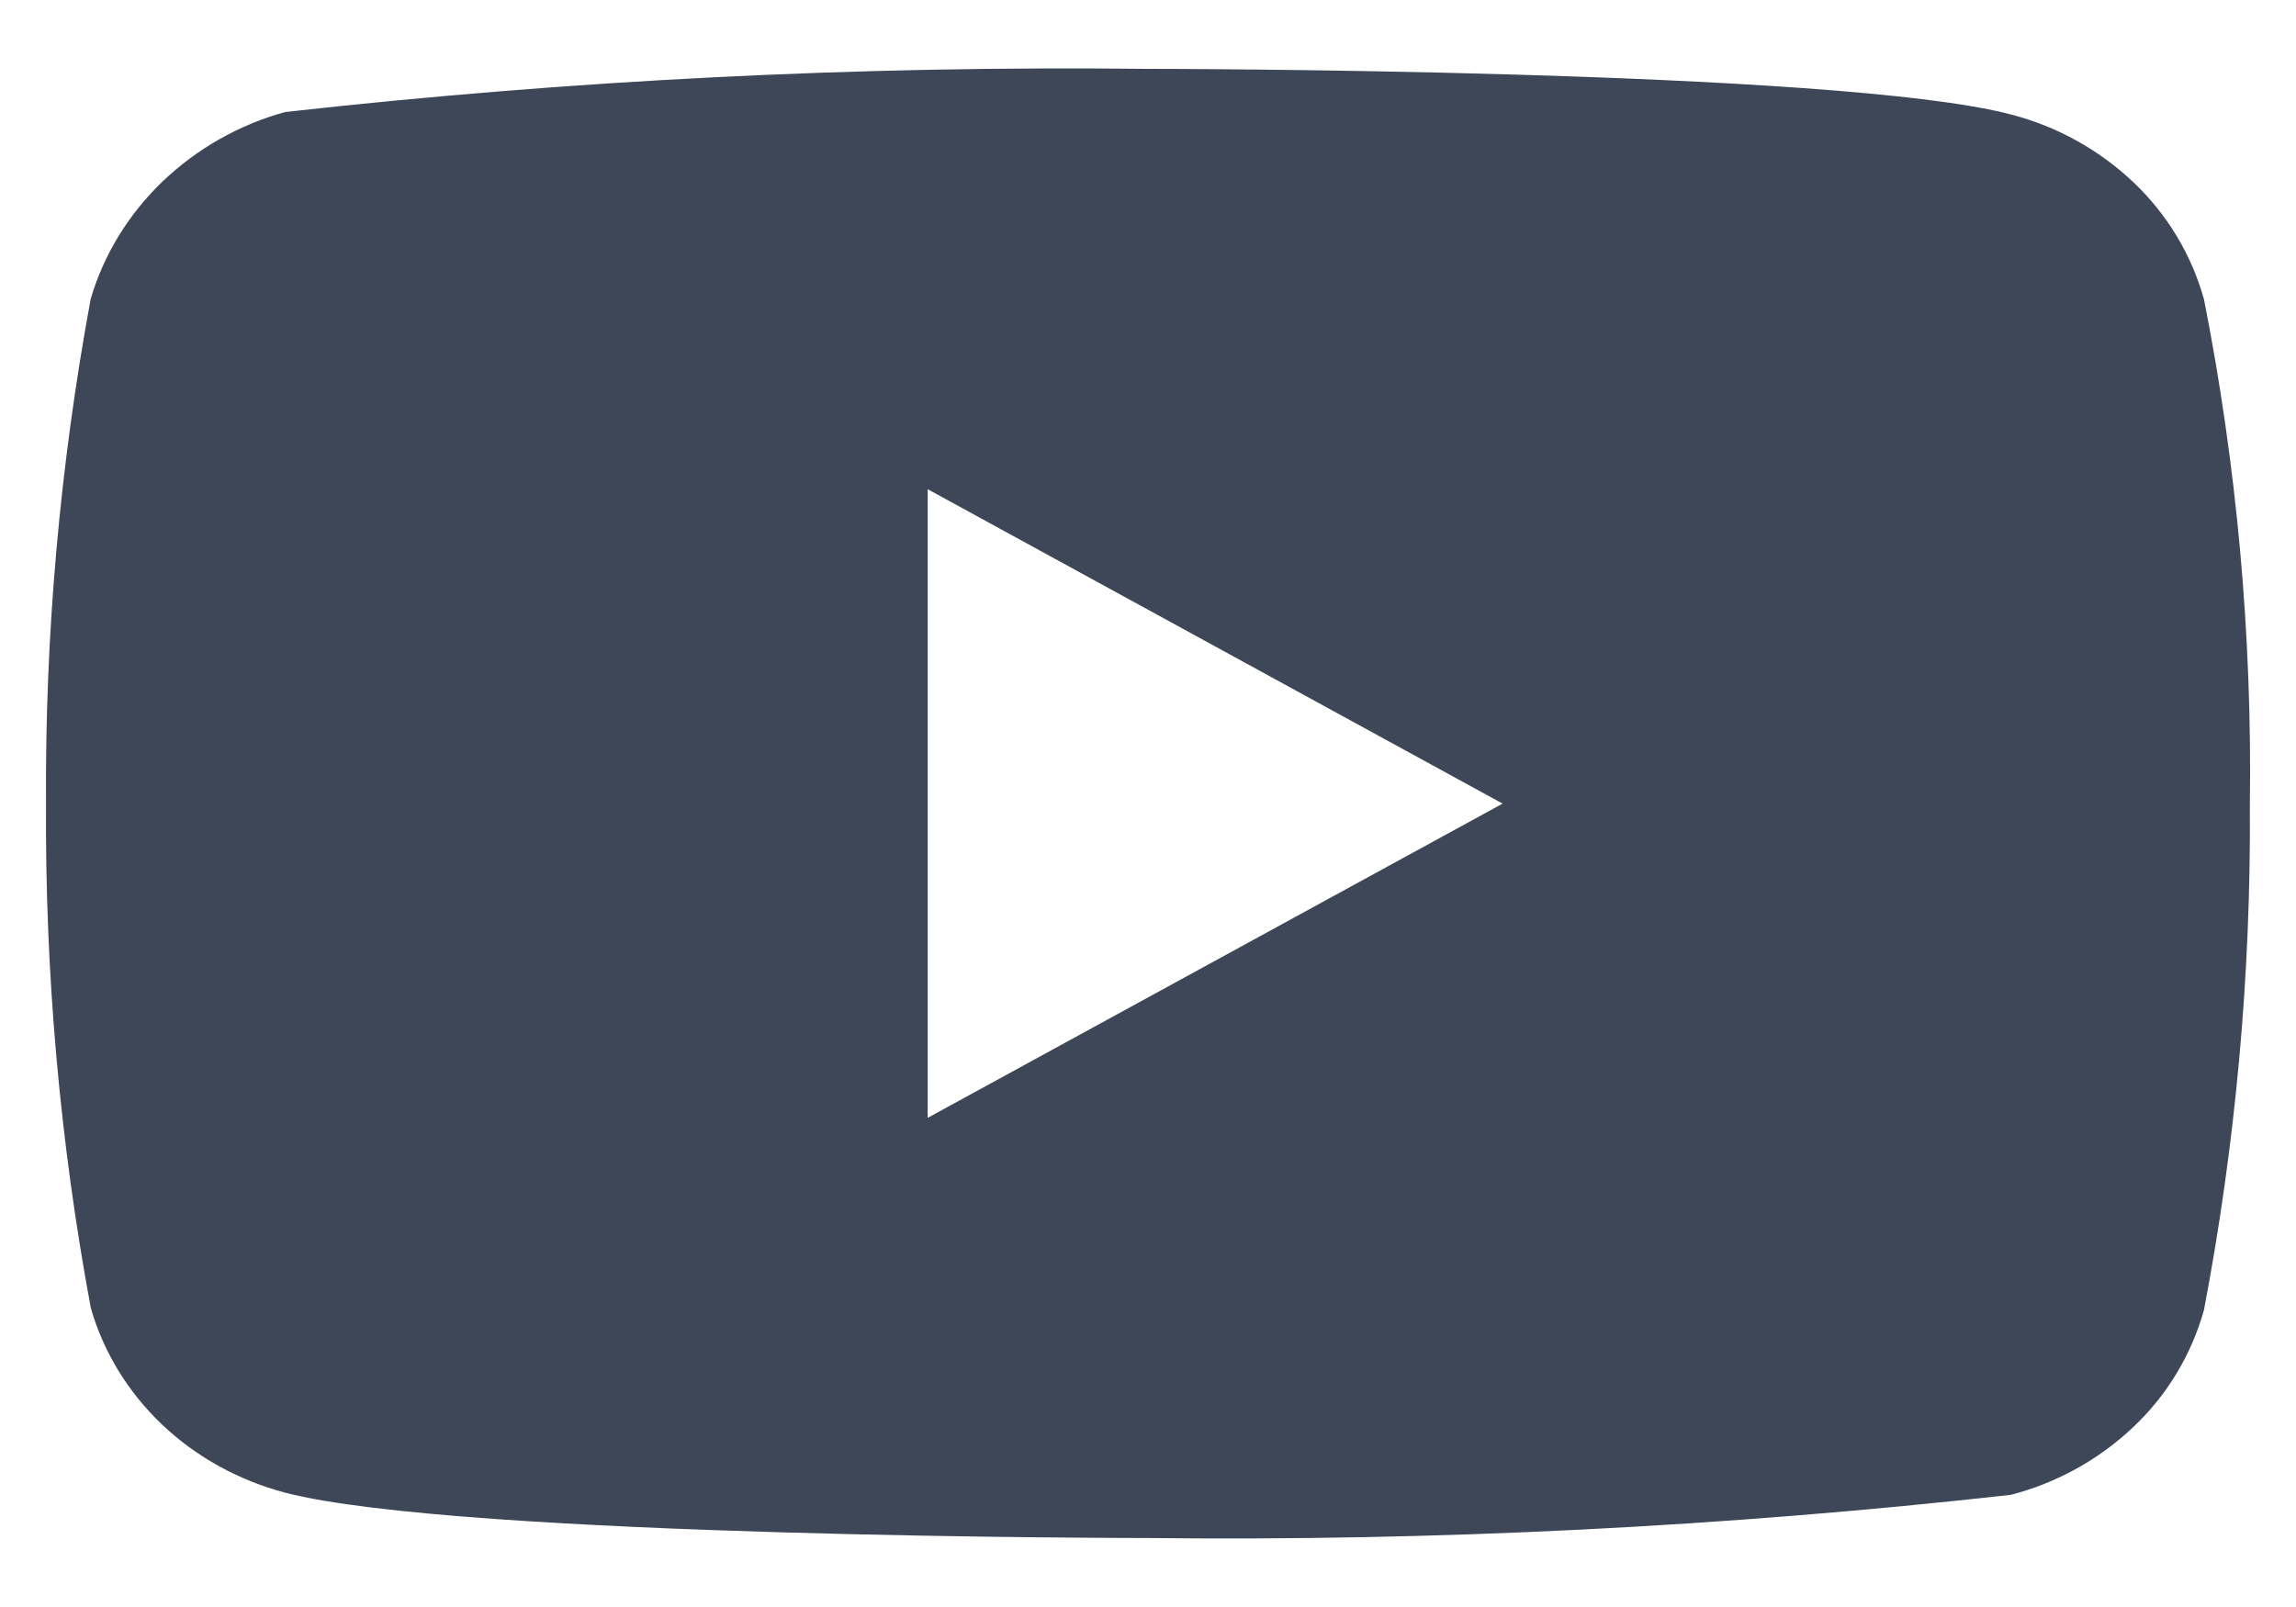
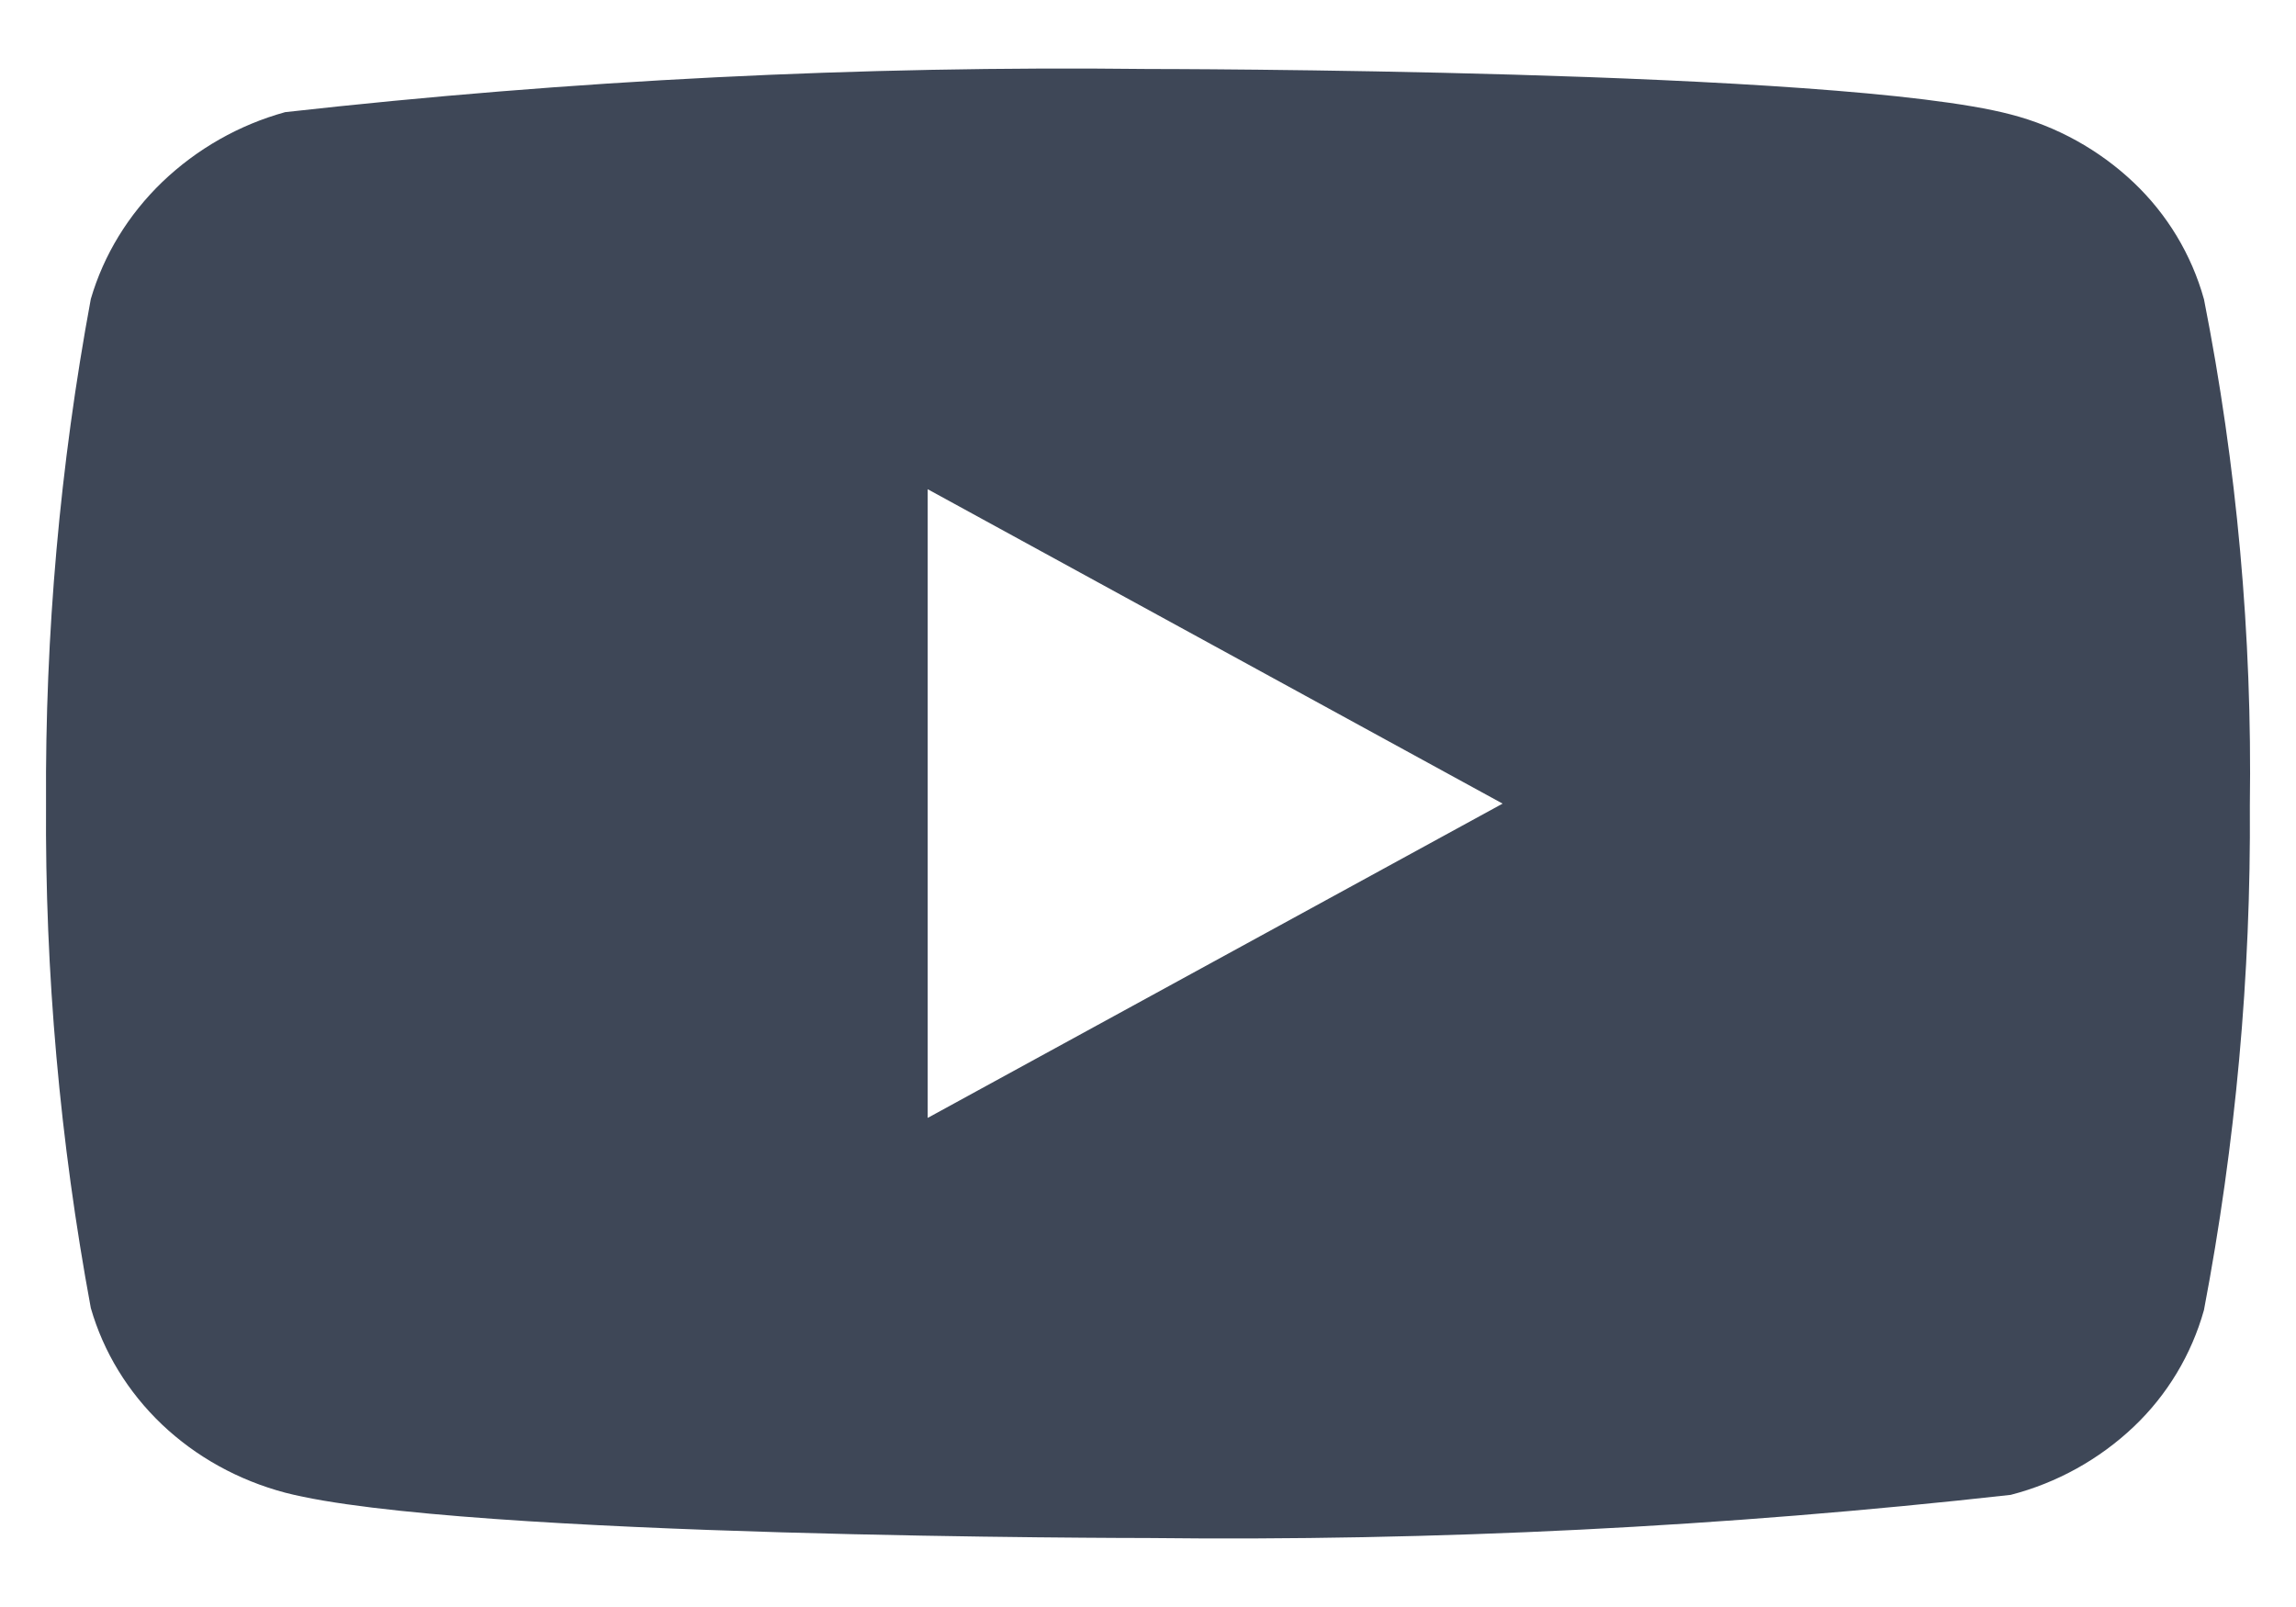
- <svg xmlns="http://www.w3.org/2000/svg" width="20" height="14" fill="none">
-   <path d="M19.198 2.606a2.228 2.228 0 0 0-.612-1.016 2.44 2.44 0 0 0-1.07-.593C16.012.6 9.994.6 9.994.6a61.291 61.291 0 0 0-7.511.376c-.402.111-.77.32-1.07.608-.296.285-.51.636-.623 1.02C.522 4.055.391 5.526.401 7c-.01 1.473.12 2.944.39 4.395.11.383.323.732.62 1.015.297.282.666.486 1.073.594 1.522.395 7.51.395 7.51.395a61.425 61.425 0 0 0 7.521-.376c.402-.104.77-.308 1.07-.593.293-.277.504-.628.613-1.016.276-1.449.41-2.92.4-4.396.021-1.48-.113-2.96-.4-4.413v.001zM8.081 9.74V4.262l5.008 2.739L8.08 9.739z" fill="#3E4757" />
+ <svg xmlns="http://www.w3.org/2000/svg" width="20" height="14" viewBox="0 0 20 14" fill="none">
+   <path d="M19.198 2.606C19.09 2.218 18.878 1.867 18.586 1.59C18.285 1.305 17.917 1.101 17.515 0.997C16.013 0.601 9.995 0.601 9.995 0.601C7.486 0.572 4.977 0.698 2.484 0.977C2.082 1.088 1.715 1.297 1.414 1.585C1.118 1.87 0.903 2.221 0.791 2.605C0.522 4.055 0.392 5.526 0.401 7C0.391 8.473 0.522 9.944 0.791 11.395C0.901 11.778 1.114 12.127 1.411 12.41C1.708 12.692 2.077 12.896 2.484 13.004C4.006 13.399 9.995 13.399 9.995 13.399C12.507 13.428 15.019 13.302 17.515 13.023C17.917 12.919 18.285 12.715 18.586 12.43C18.878 12.153 19.089 11.802 19.198 11.414C19.474 9.965 19.608 8.493 19.598 7.018C19.619 5.538 19.485 4.058 19.198 2.605V2.606ZM8.081 9.739V4.262L13.089 7.001L8.081 9.739Z" fill="#3E4757" />
</svg>
